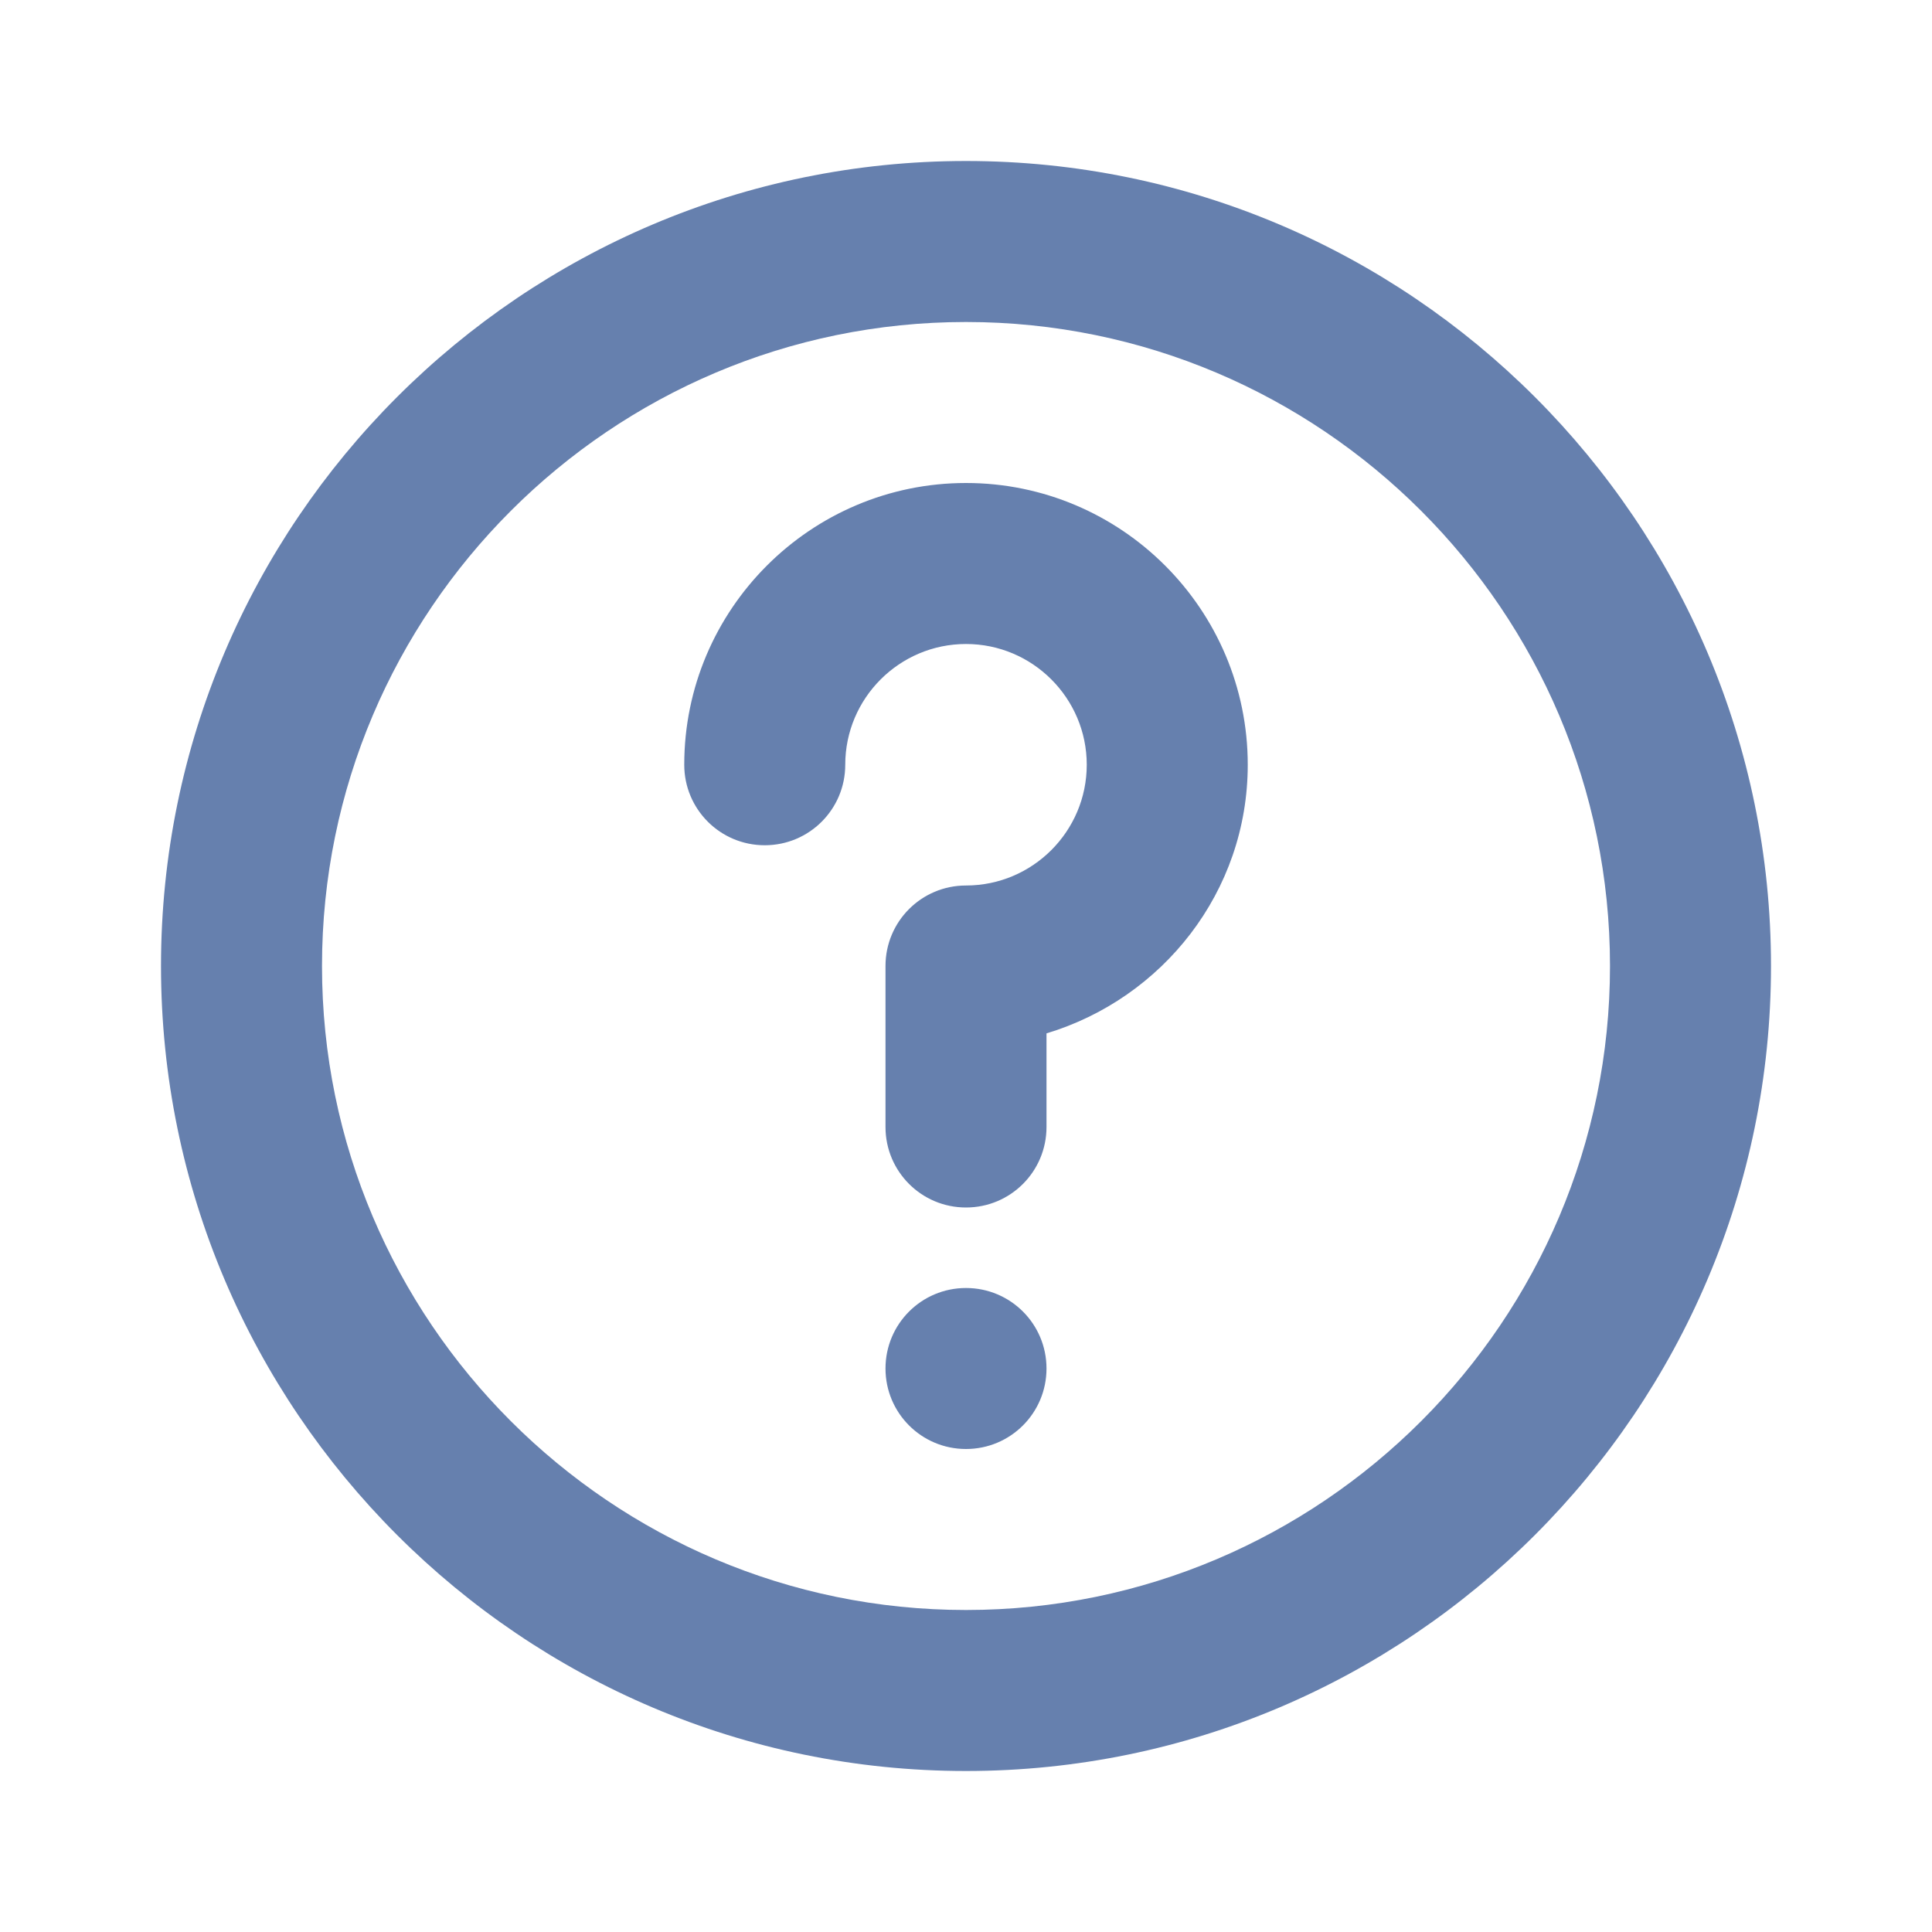
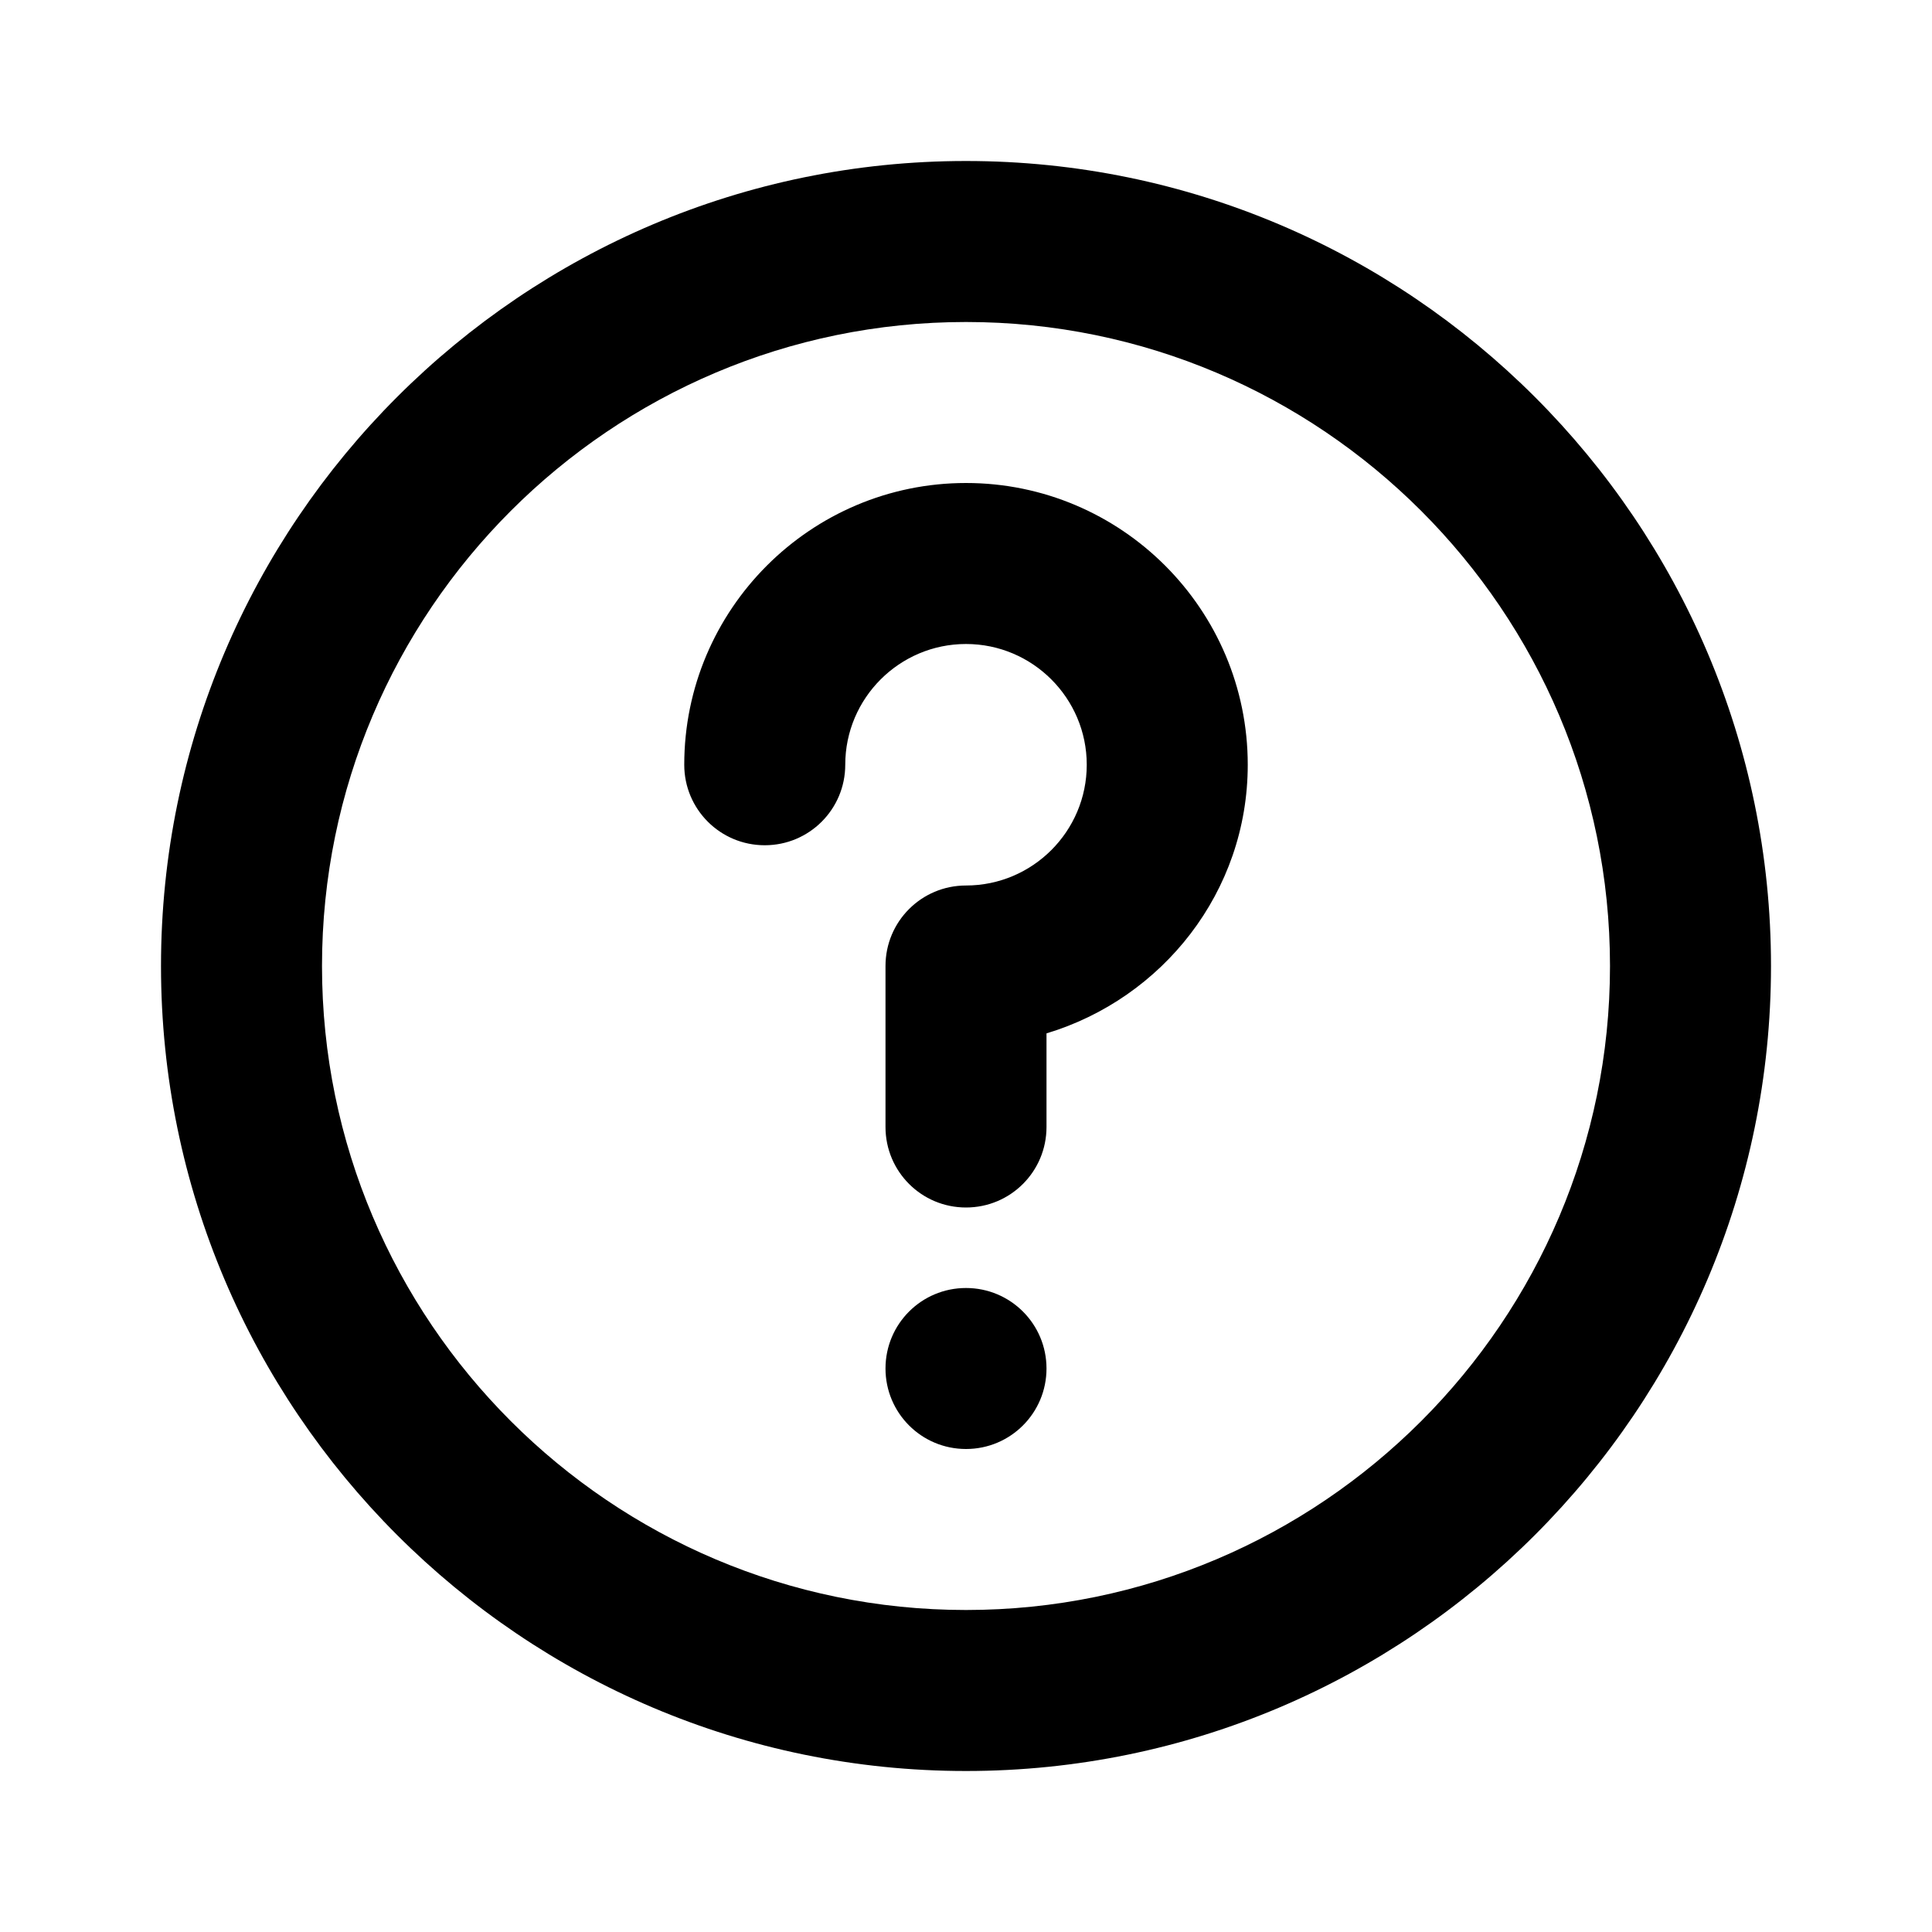
- <svg xmlns="http://www.w3.org/2000/svg" width="24" height="24" viewBox="0 0 24 24" fill="none">
-   <path fill-rule="evenodd" clip-rule="evenodd" d="M8.5 9.5C8.5 7.57 10.07 6 12 6C13.93 6 15.5 7.57 15.5 9.5C15.5 11.08 14.44 12.403 13 12.837V14C13 14.553 12.553 15 12 15C11.447 15 11 14.553 11 14V12C11 11.447 11.447 11 12 11C12.827 11 13.5 10.327 13.5 9.5C13.5 8.673 12.827 8 12 8C11.173 8 10.5 8.673 10.5 9.5C10.5 10.053 10.053 10.5 9.5 10.5C8.947 10.5 8.5 10.053 8.5 9.5ZM11 17C11 16.447 11.447 16 12 16C12.553 16 13 16.447 13 17C13 17.553 12.553 18 12 18C11.447 18 11 17.553 11 17ZM12 20C7.589 20 4 16.411 4 12C4 7.589 7.589 4 12 4C16.411 4 20 7.589 20 12C20 16.411 16.411 20 12 20ZM12 2C6.486 2 2 6.486 2 12C2 17.514 6.486 22 12 22C17.514 22 22 17.514 22 12C22 6.486 17.514 2 12 2Z" fill="#6680AE" />
+ <svg xmlns="http://www.w3.org/2000/svg" width="24" height="24" viewBox="0 0 24 24">
+   <path fill-rule="evenodd" clip-rule="evenodd" d="M8.5 9.5C8.5 7.57 10.07 6 12 6C13.93 6 15.5 7.57 15.5 9.5C15.5 11.08 14.44 12.403 13 12.837V14C13 14.553 12.553 15 12 15C11.447 15 11 14.553 11 14V12C11 11.447 11.447 11 12 11C12.827 11 13.5 10.327 13.5 9.5C13.5 8.673 12.827 8 12 8C11.173 8 10.5 8.673 10.5 9.5C10.5 10.053 10.053 10.5 9.5 10.5C8.947 10.5 8.5 10.053 8.5 9.5ZM11 17C11 16.447 11.447 16 12 16C12.553 16 13 16.447 13 17C13 17.553 12.553 18 12 18C11.447 18 11 17.553 11 17ZM12 20C7.589 20 4 16.411 4 12C4 7.589 7.589 4 12 4C16.411 4 20 7.589 20 12C20 16.411 16.411 20 12 20ZM12 2C6.486 2 2 6.486 2 12C2 17.514 6.486 22 12 22C17.514 22 22 17.514 22 12C22 6.486 17.514 2 12 2Z" />
</svg>
